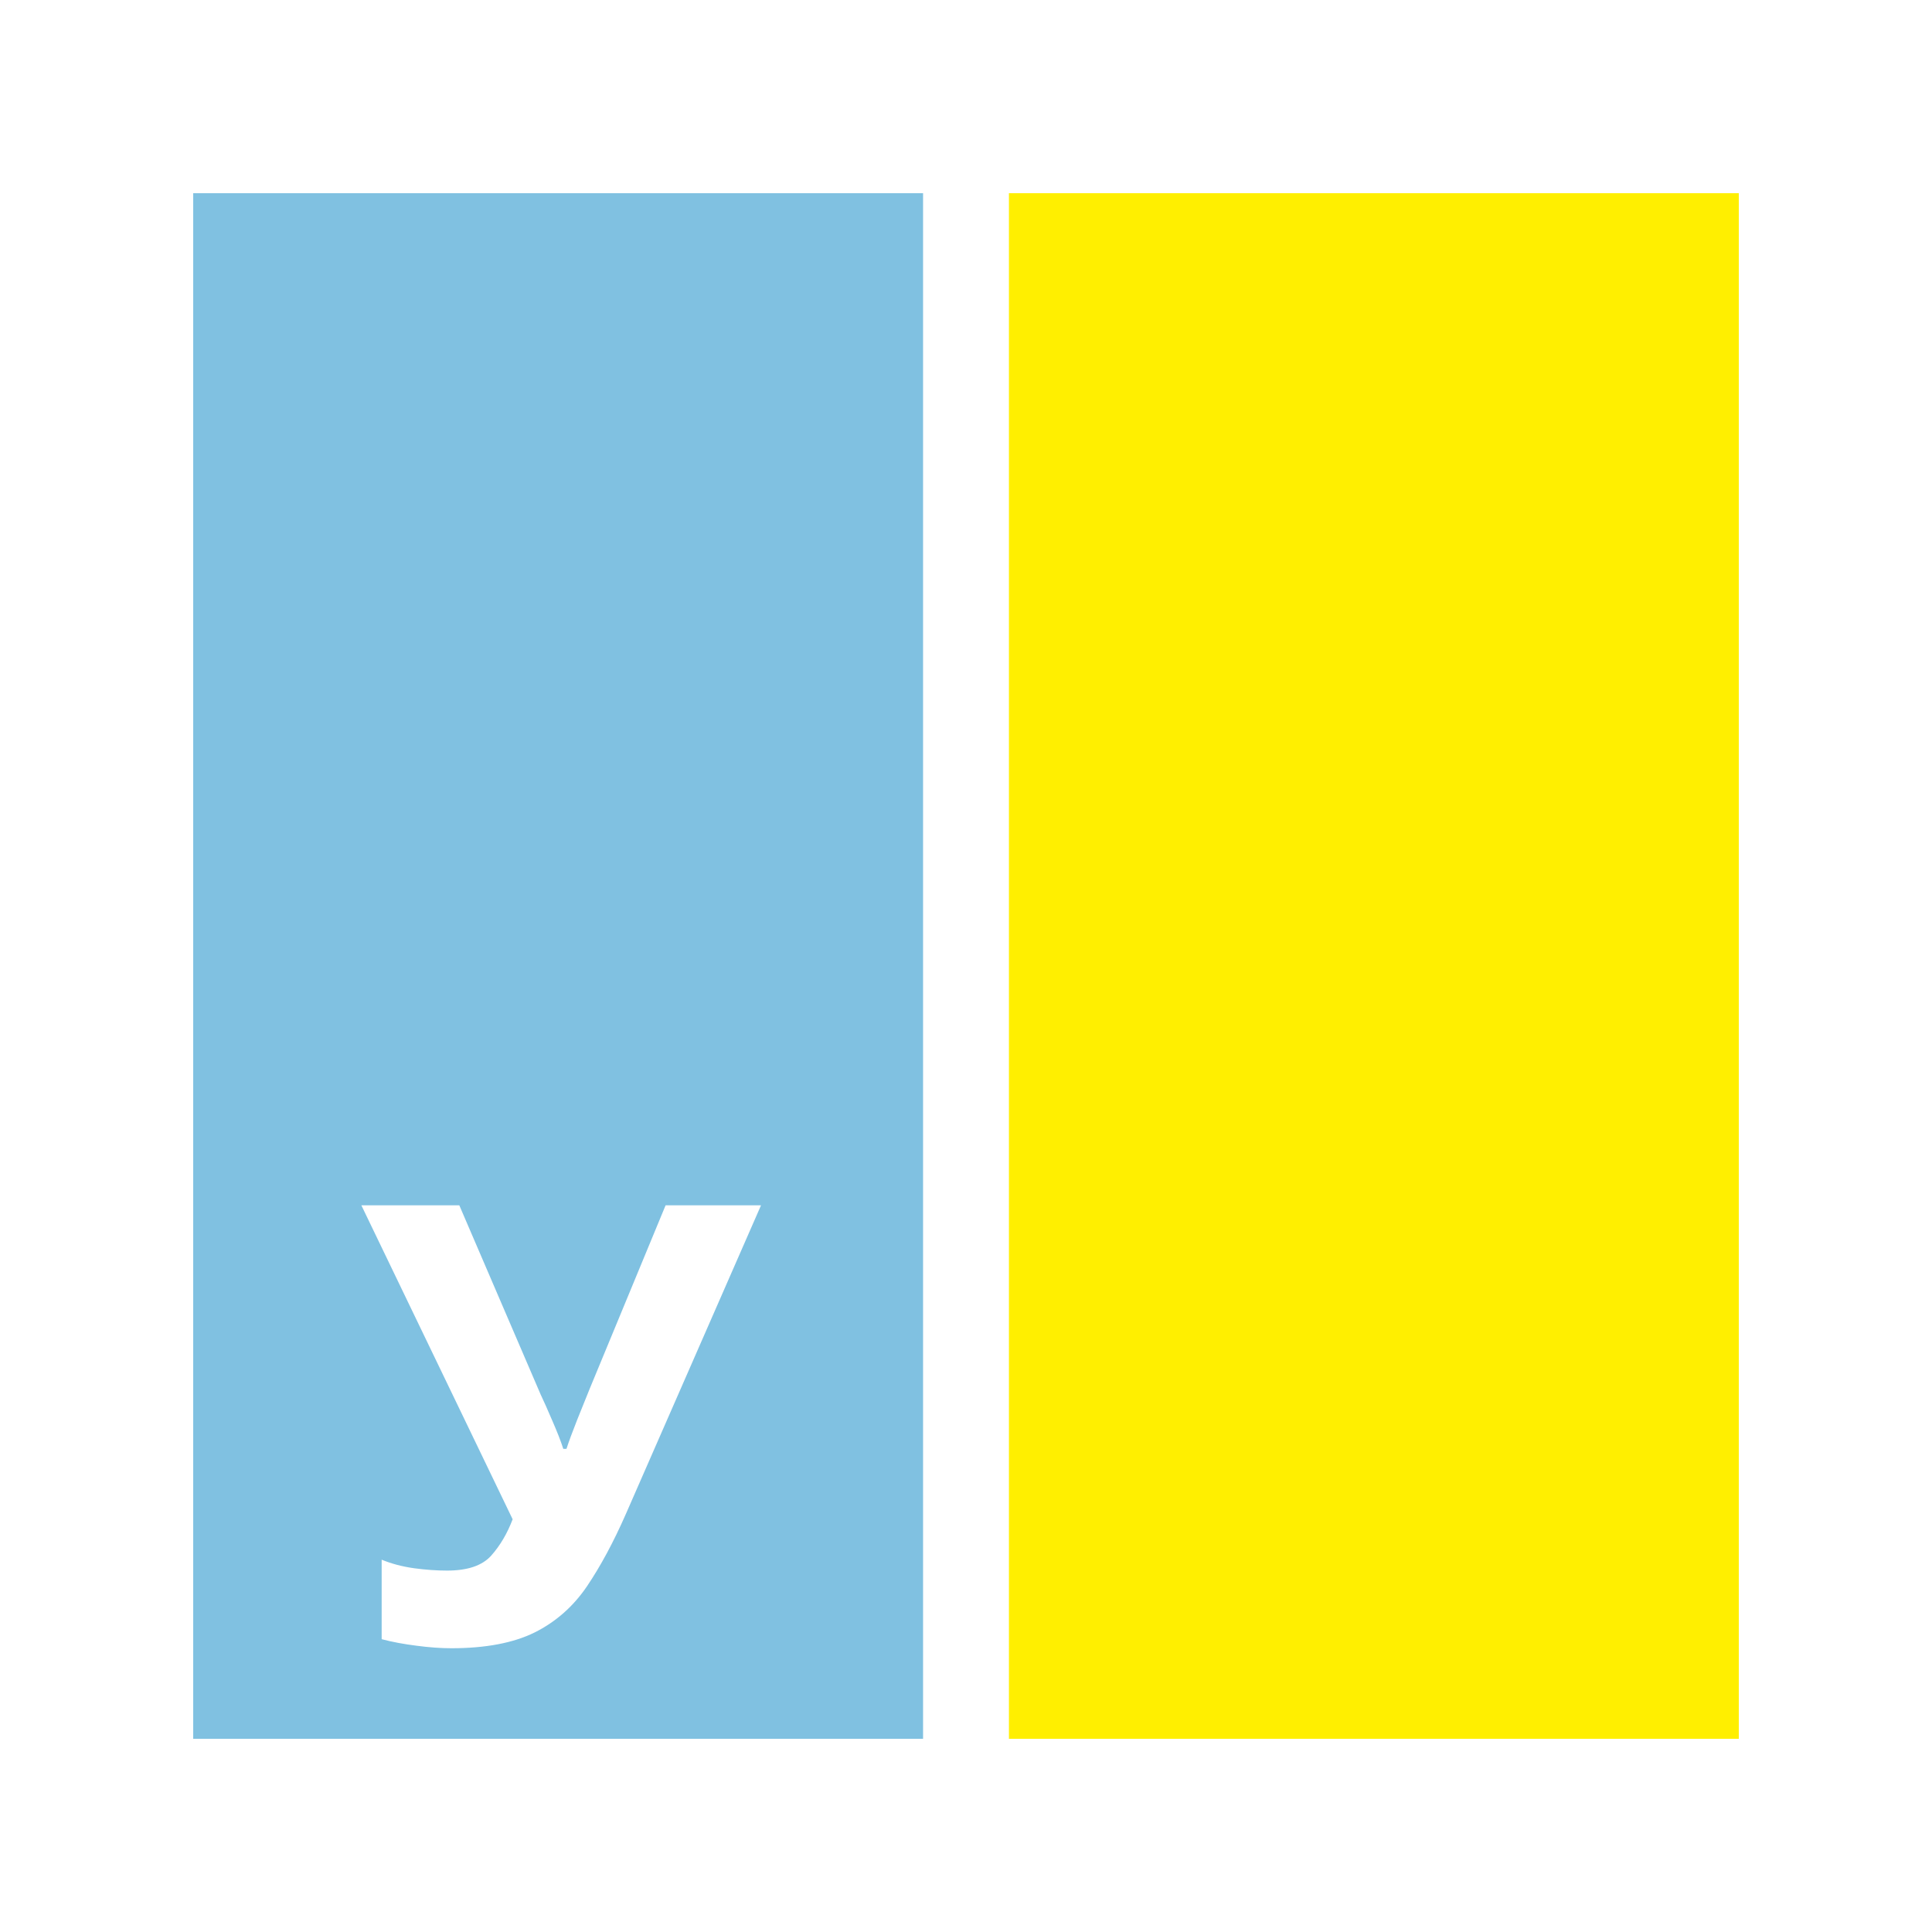
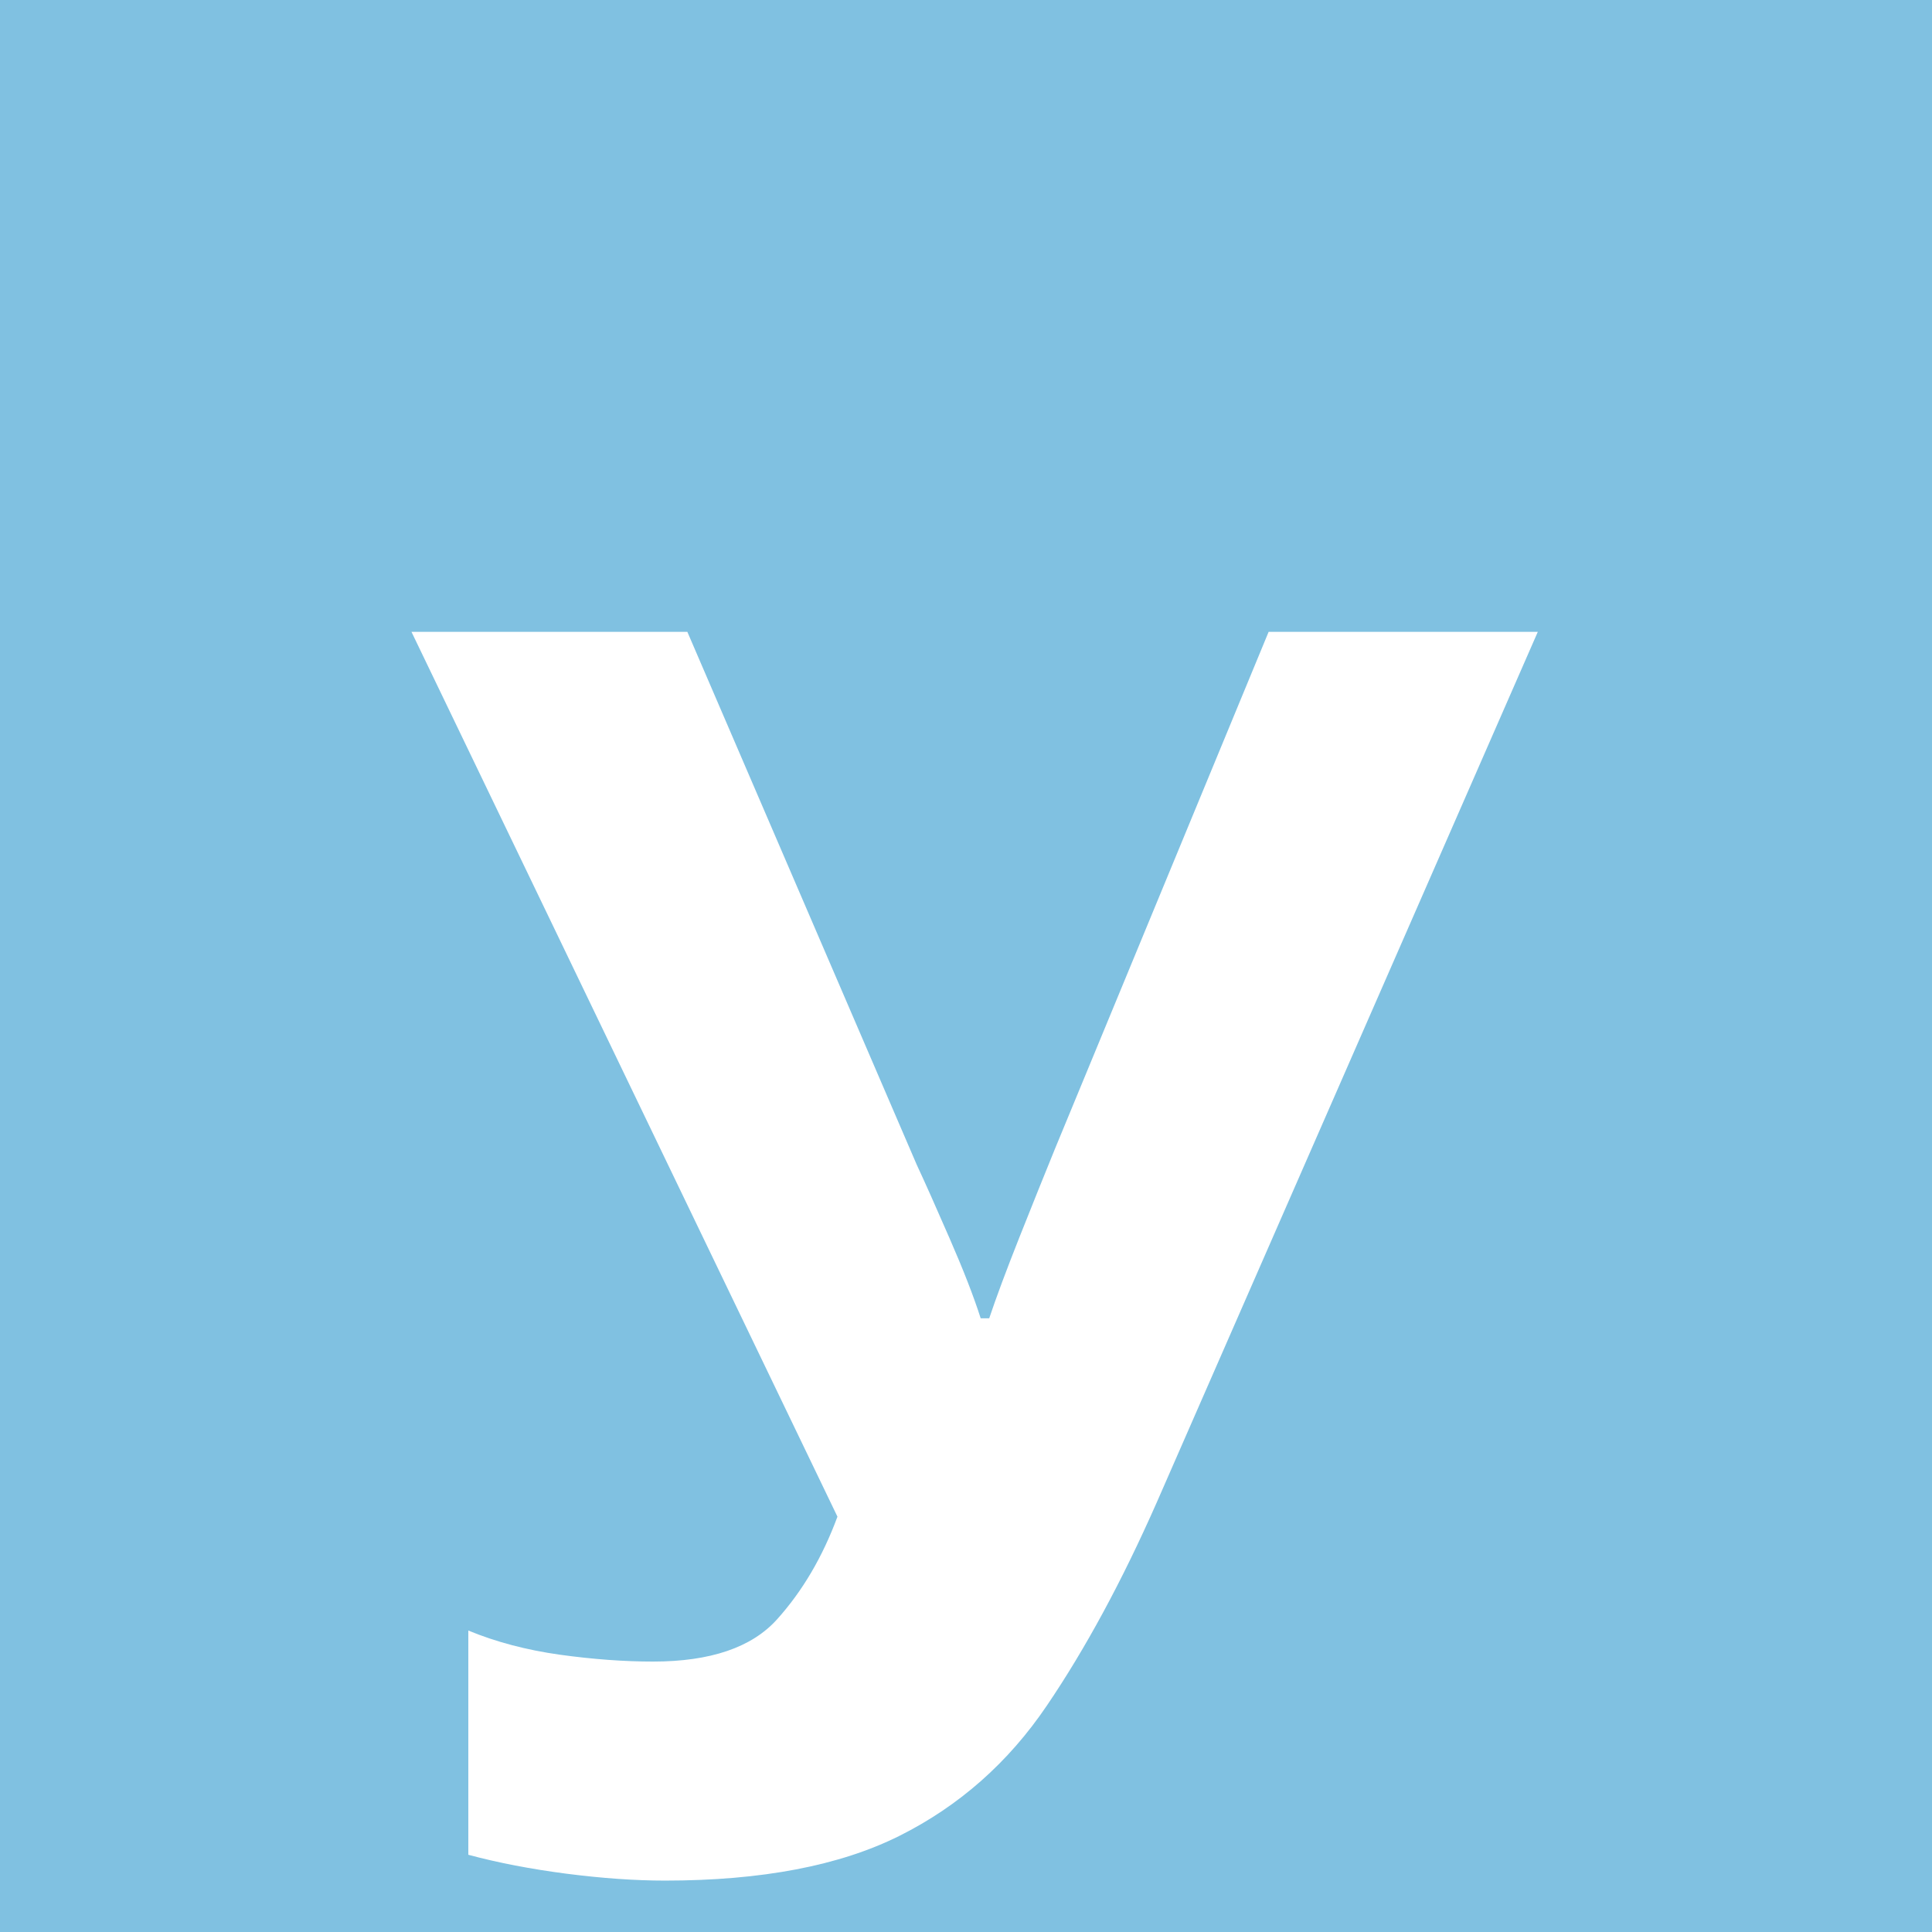
<svg xmlns="http://www.w3.org/2000/svg" viewBox="0 0 180 180" width="180" height="180">
-   <rect width="180" height="180" fill="#FFFFFF" />
-   <rect x="18" y="18" width="68" height="144" fill="#80C1E1" />
-   <text x="52" y="153" font-family="Montserrat, sans-serif" font-weight="700" font-size="57" fill="#FFFFFF" text-anchor="middle">У</text>
-   <rect x="94" y="18" width="68" height="144" fill="#FFEF00" />
+   <rect width="180" height="180" fill="#80C1E1" />
+   <text x="90" y="173.6" font-family="Montserrat, sans-serif" font-weight="700" font-size="160.7" fill="#FFFFFF" text-anchor="middle">У</text>
</svg>
